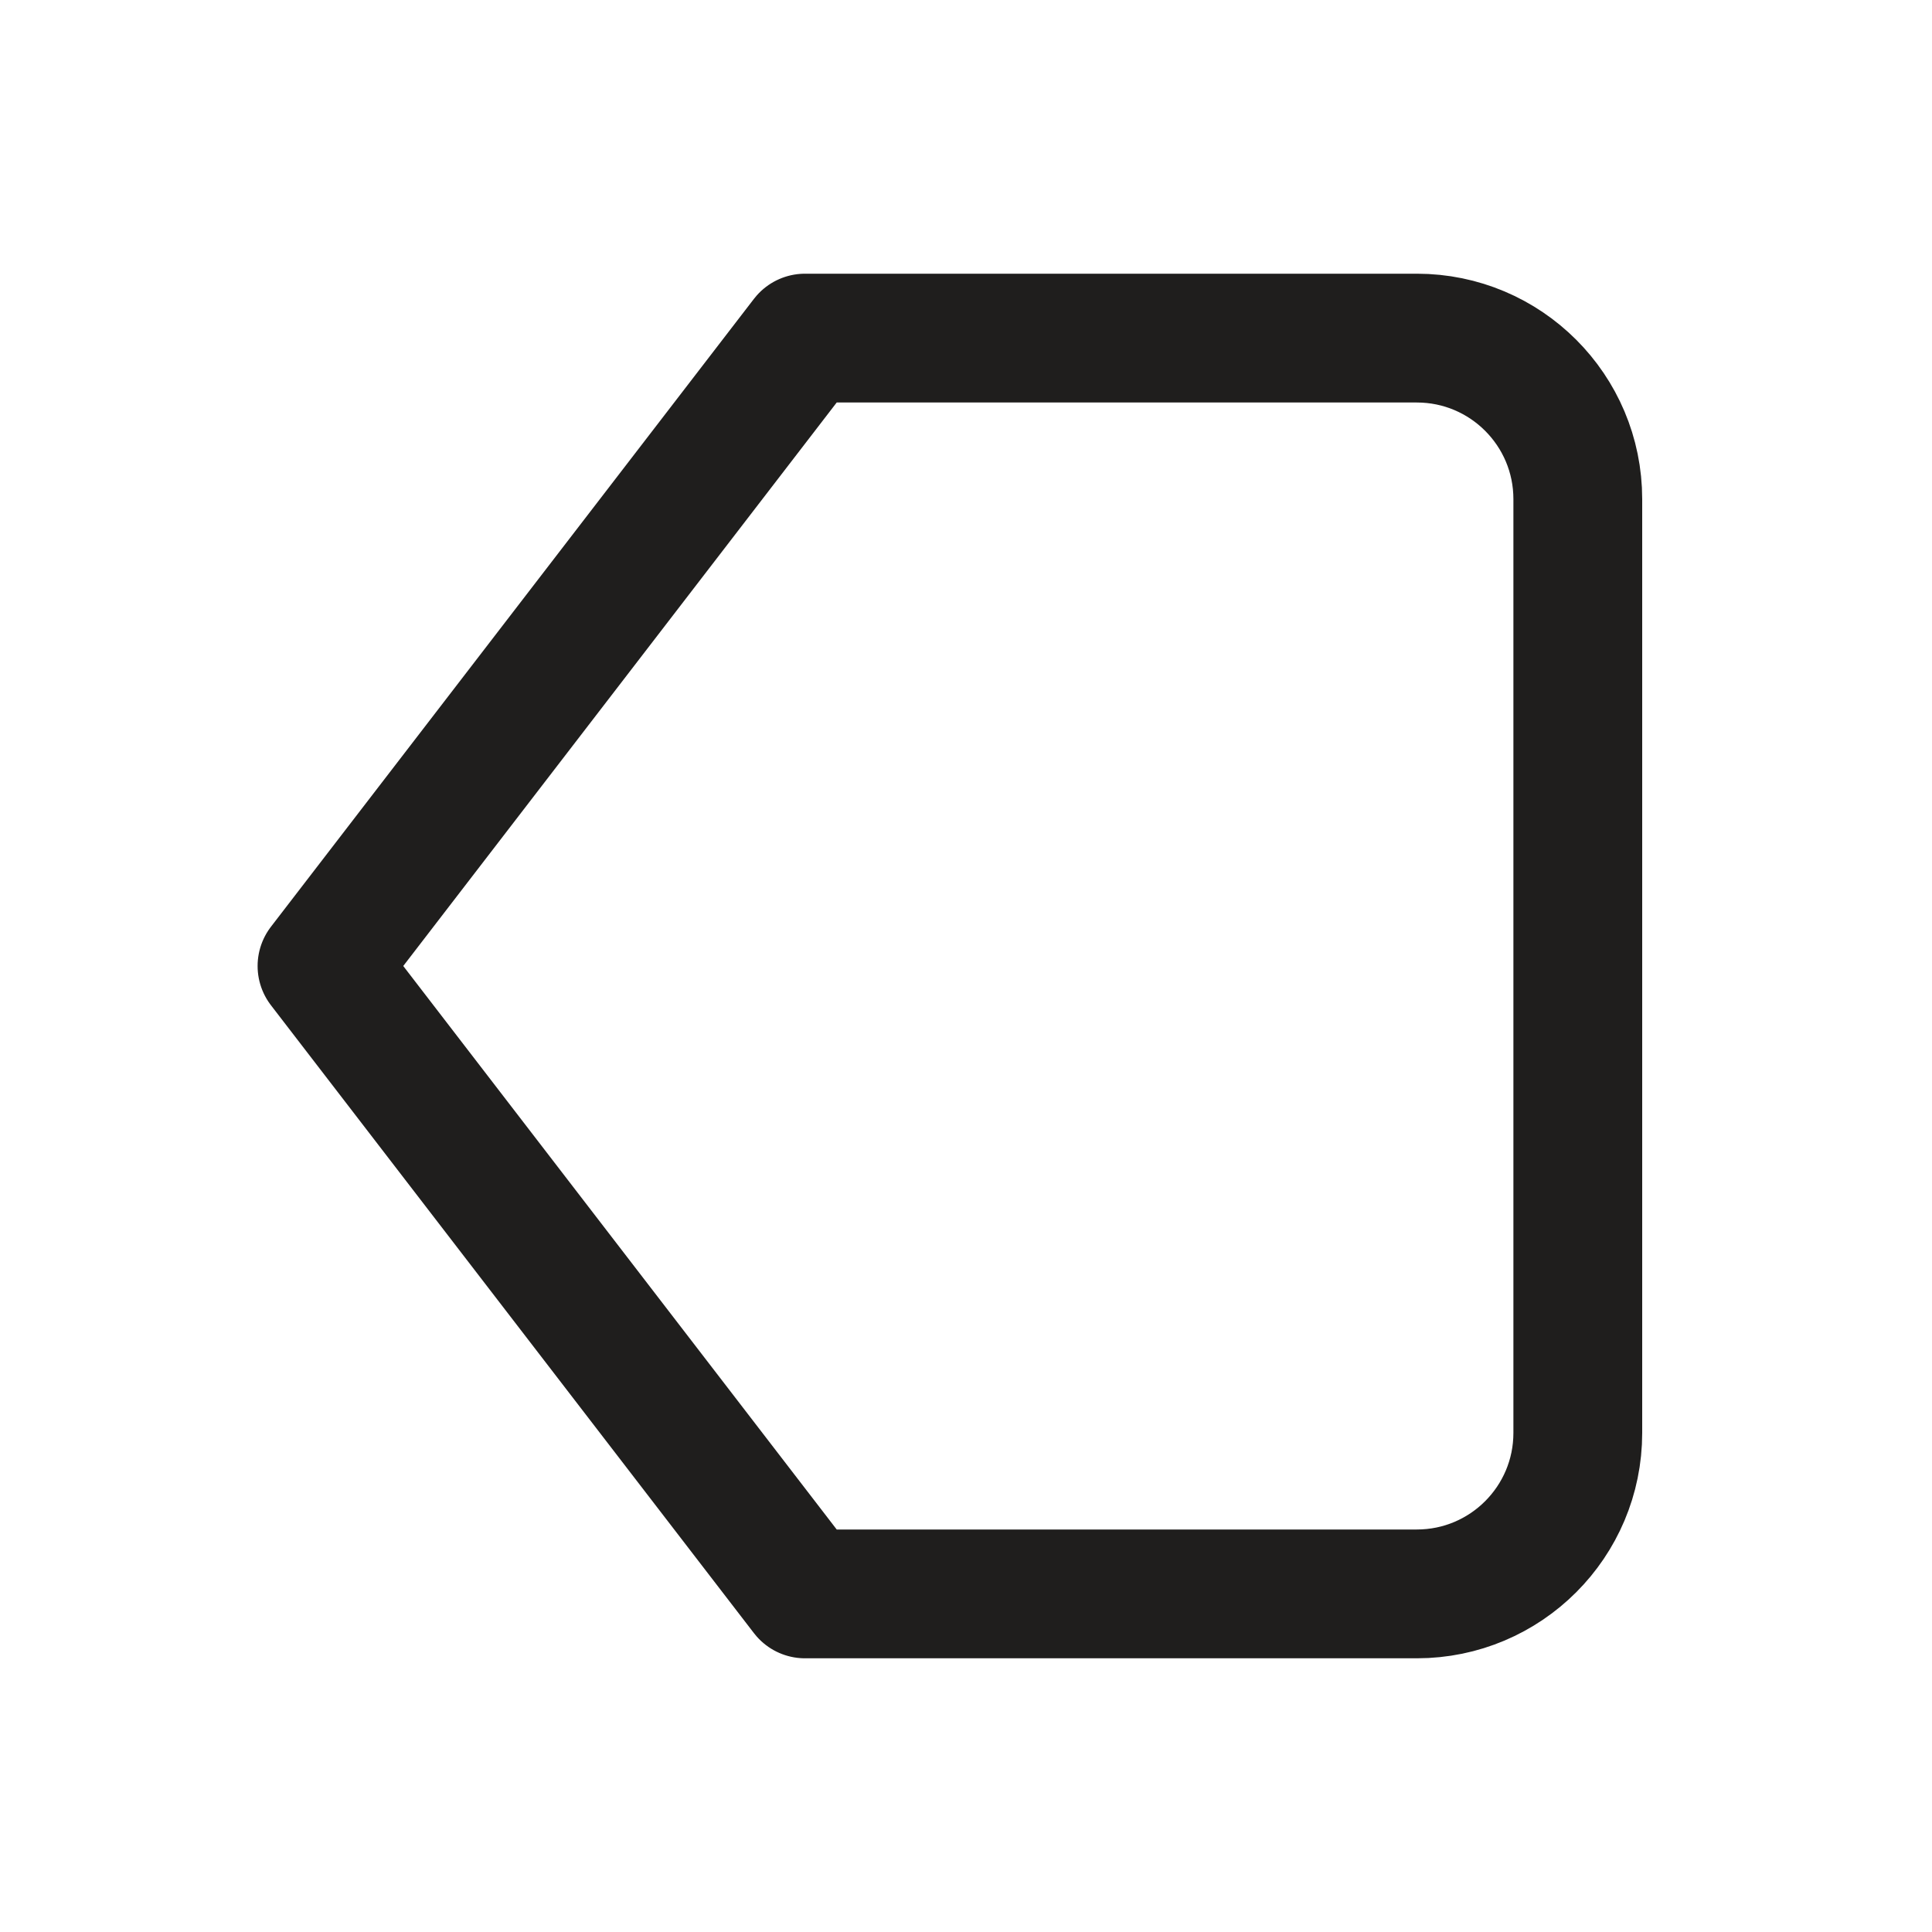
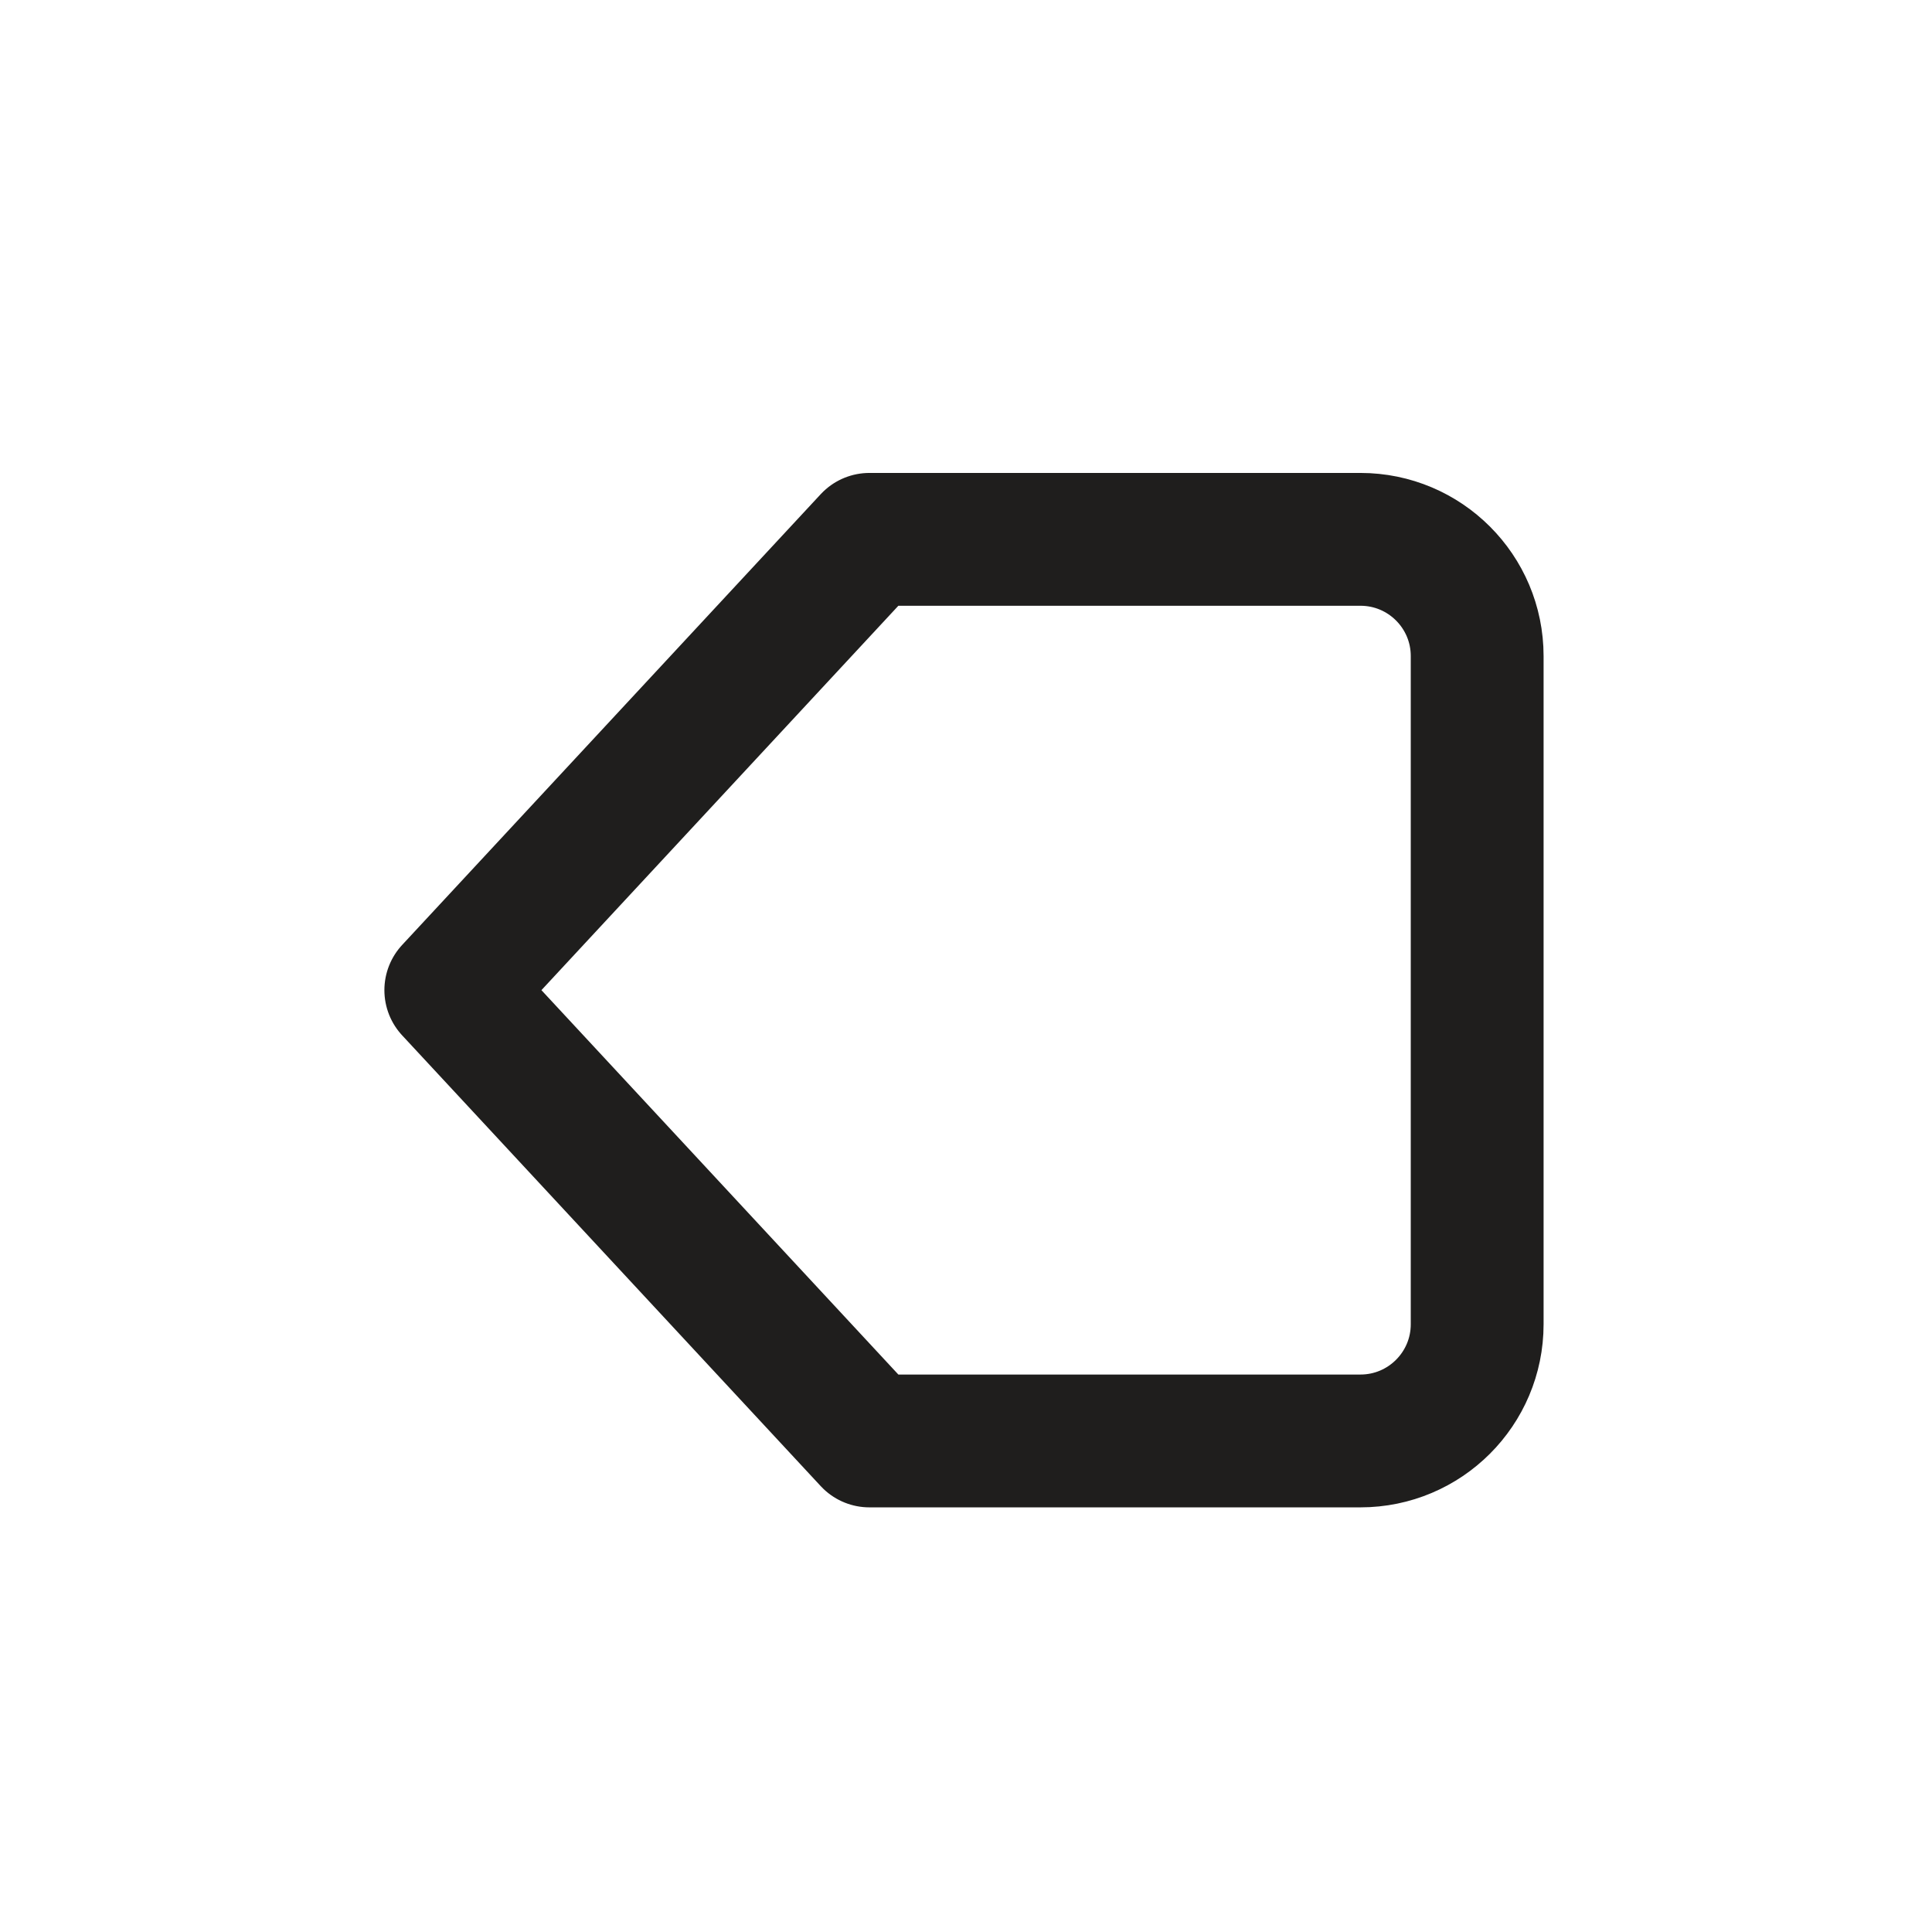
<svg xmlns="http://www.w3.org/2000/svg" viewBox="0 0 24 24" fill="none">
-   <path d="M10 4.2H17.6A2 2 0 0 1 19.6 6.2V17.8A2 2 0 0 1 17.6 19.8H10L4 12L10 4.2Z" stroke="#1F1E1D" stroke-width="1.6" stroke-linecap="round" stroke-linejoin="round" />
+   <path d="M10.8 6.7H16.9A1.45 1.45 0 0 1 18.35 8.15V16.45A1.45 1.45 0 0 1 16.9 17.9H10.8L5.6 12.3L10.8 6.7Z" stroke="#1F1E1D" stroke-width="1.65" stroke-linecap="round" stroke-linejoin="round" />
</svg>
